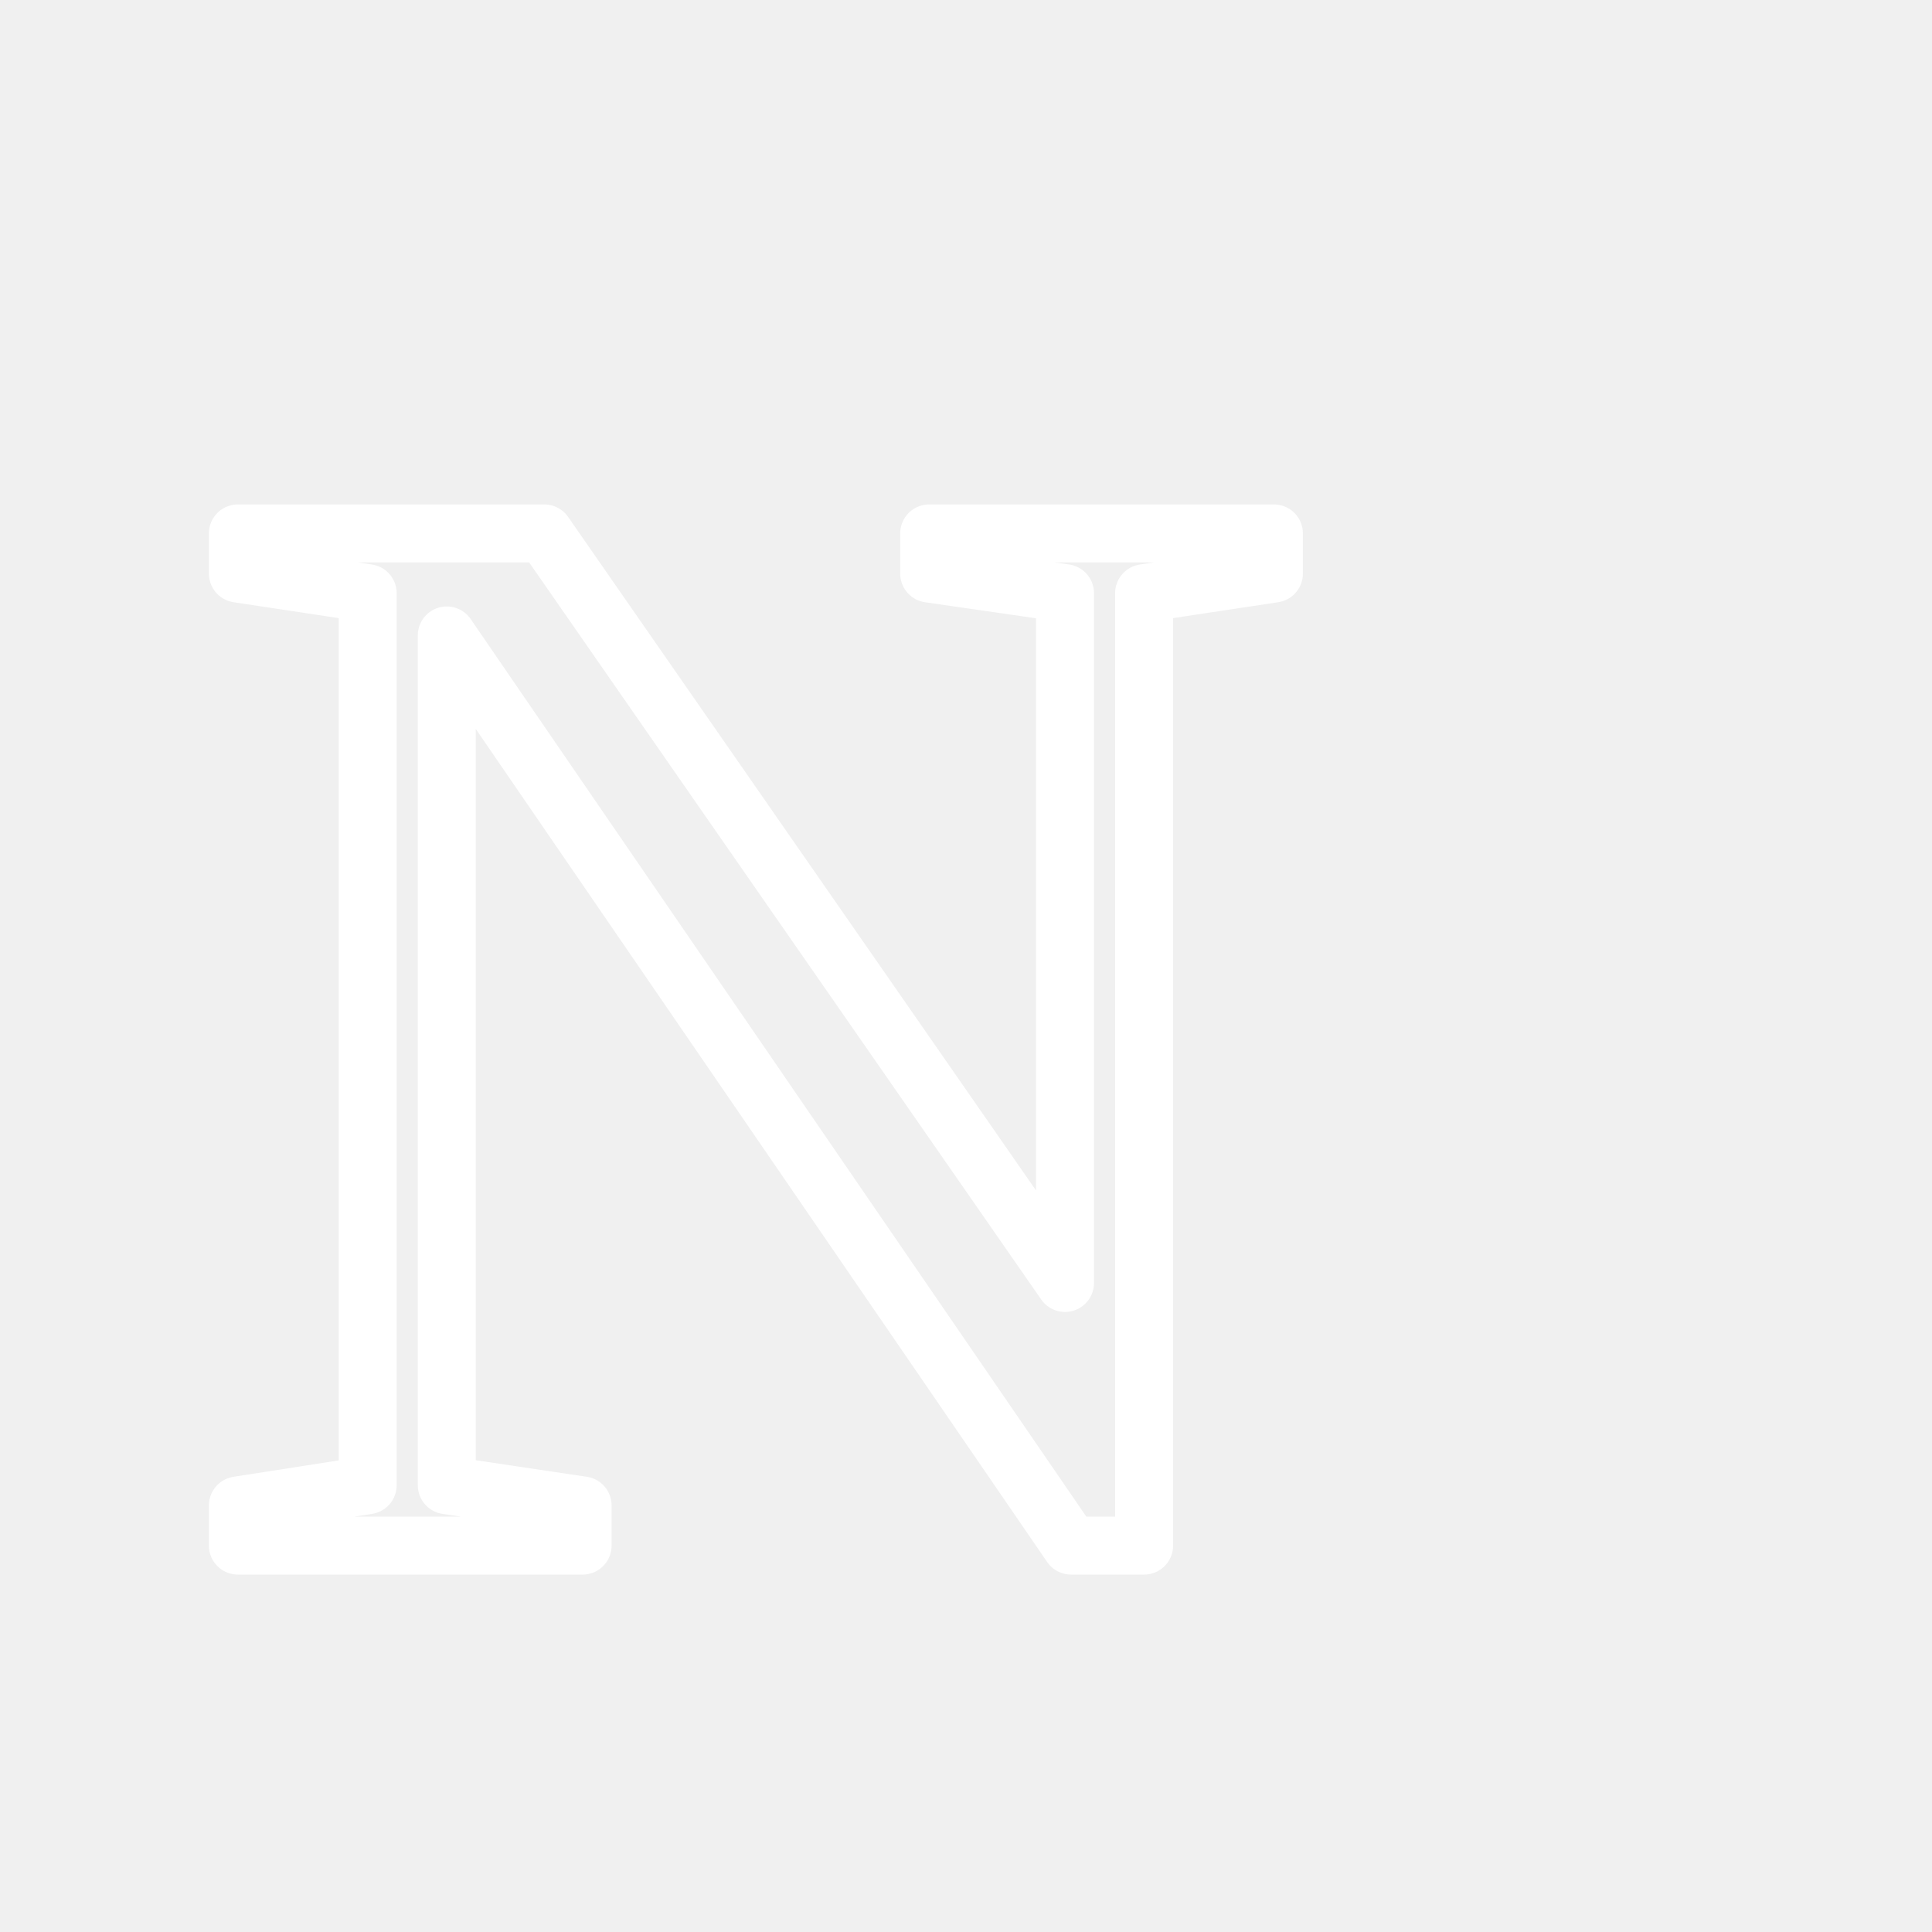
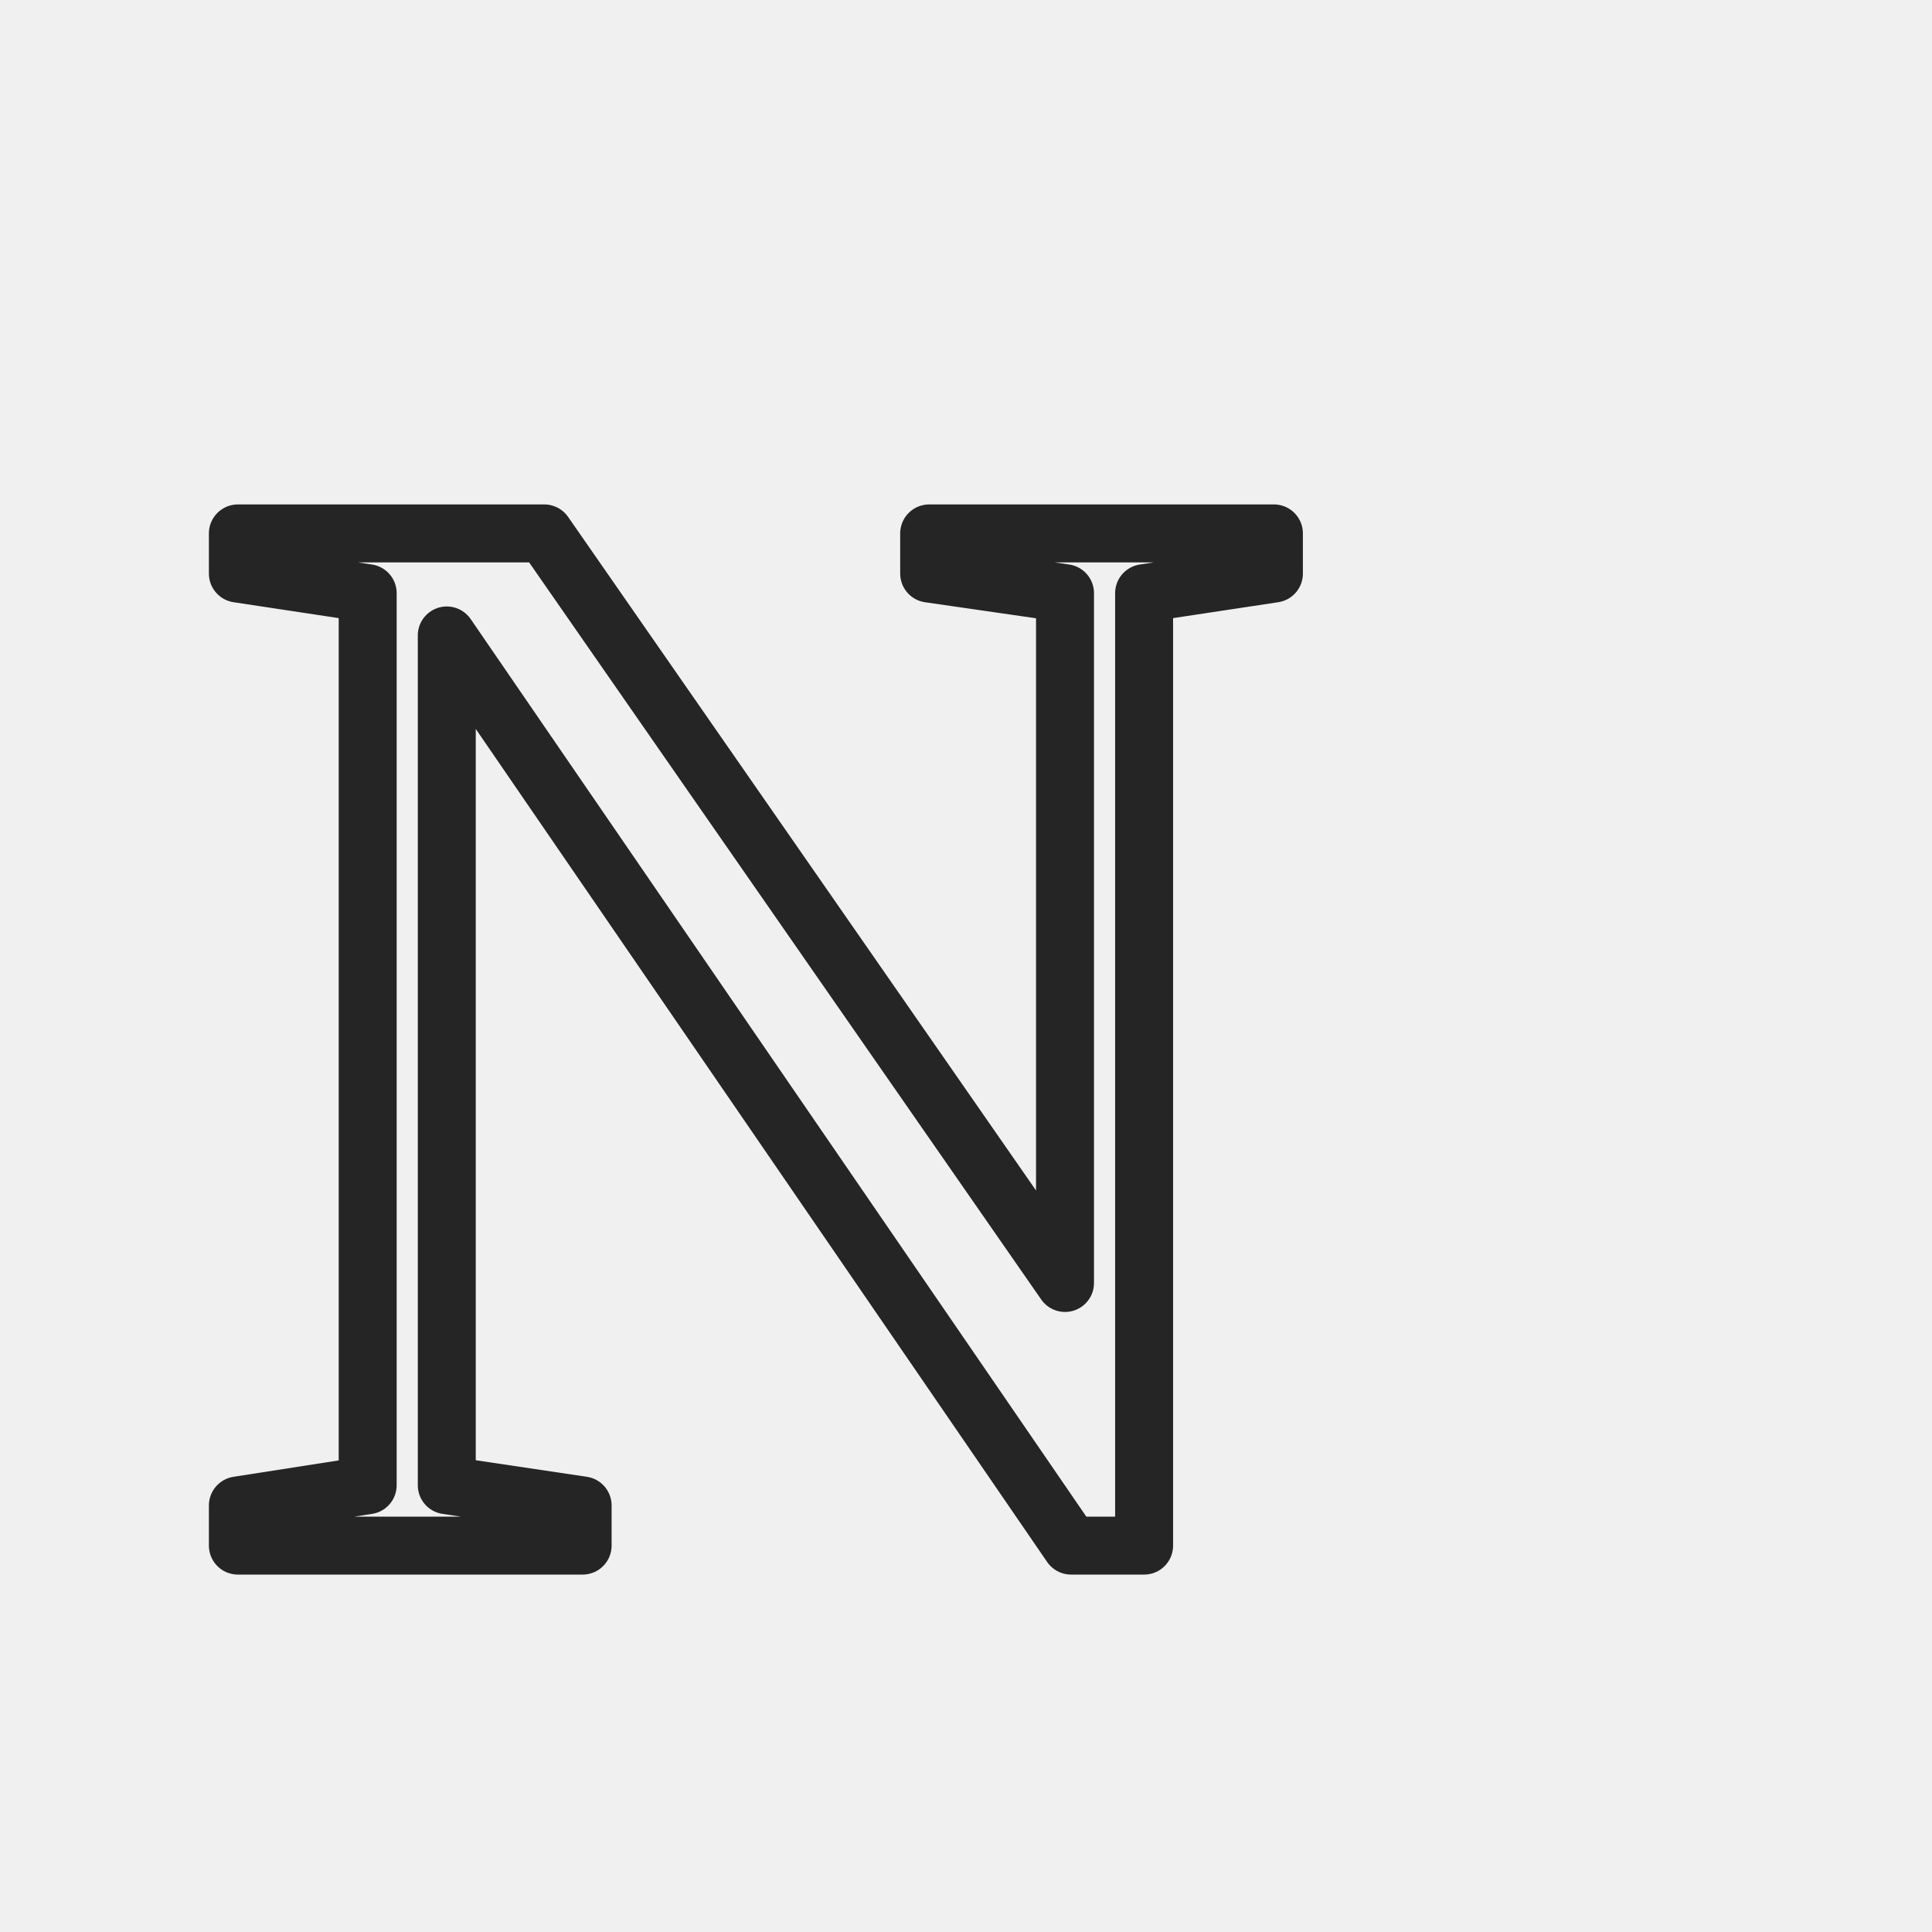
- <svg xmlns="http://www.w3.org/2000/svg" stroke-linejoin="round" stroke-linecap="round" width="100" height="100" stroke="white" stroke-width="3" fill="none">
+ <svg xmlns="http://www.w3.org/2000/svg" stroke-linejoin="round" stroke-linecap="round" width="100" height="100" stroke="#252525" stroke-width="3" fill="none">
  <text x="10" y="80" font-size="80">
        N
    </text>
</svg>
